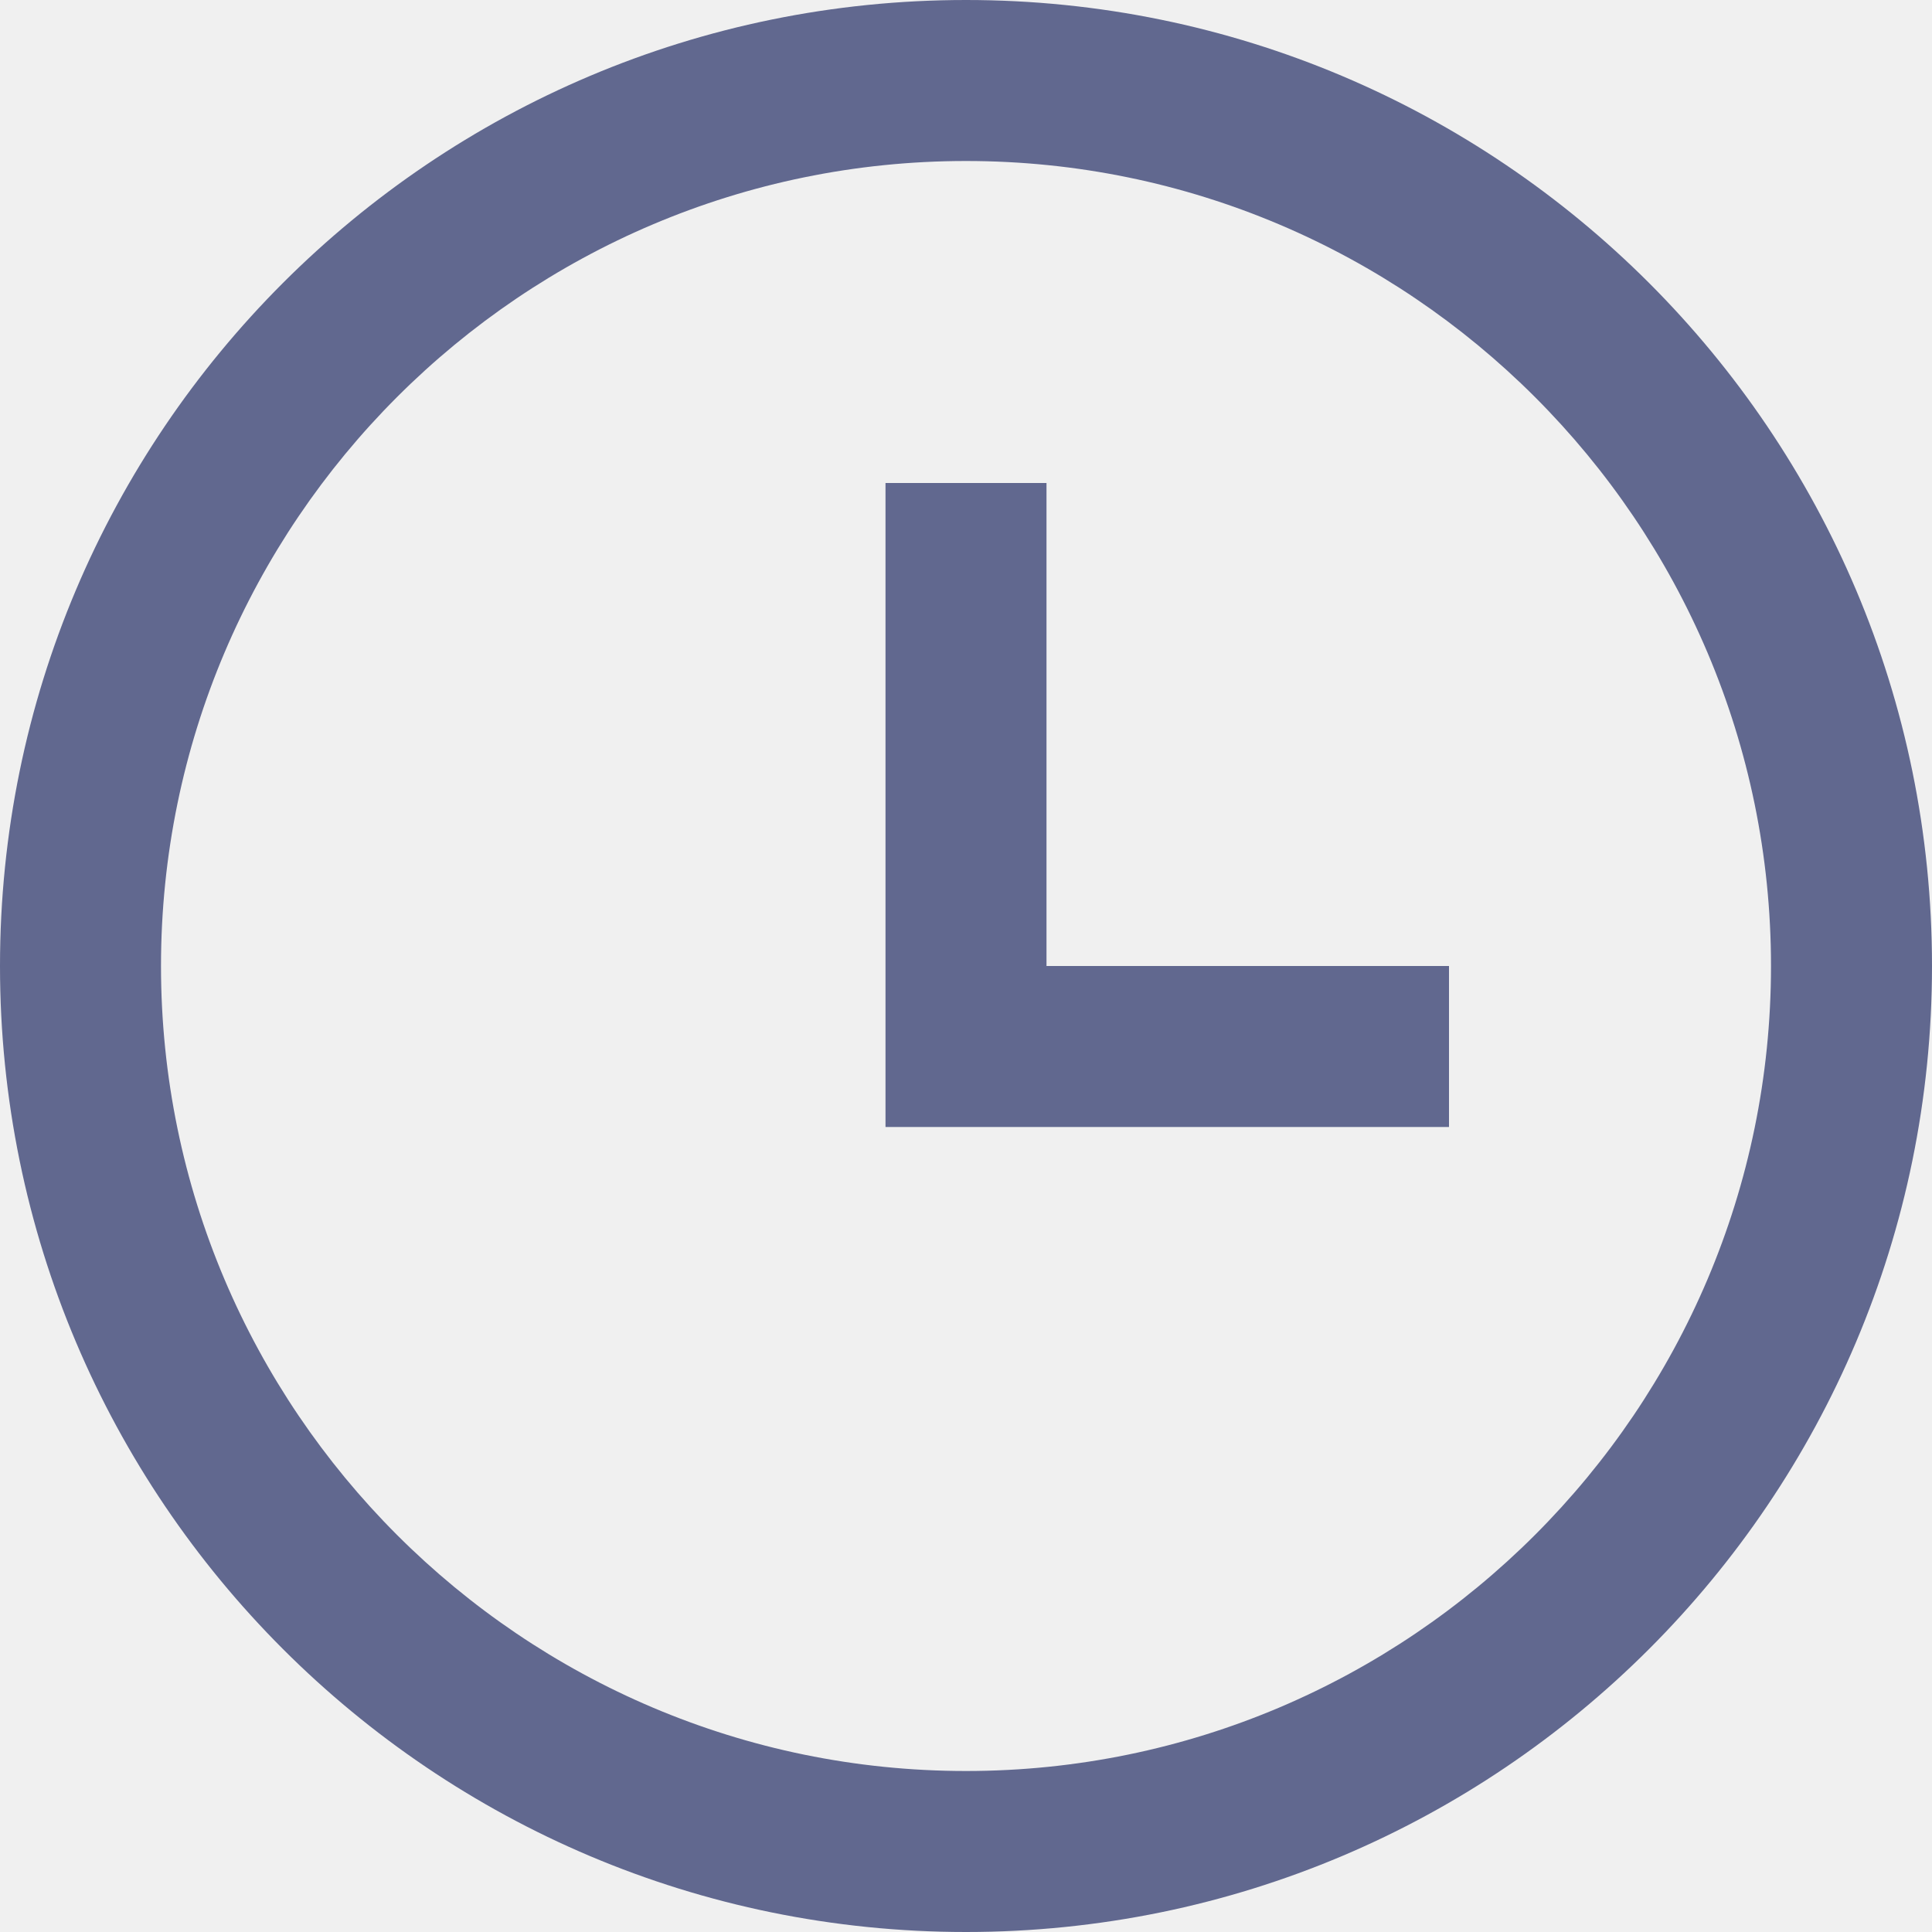
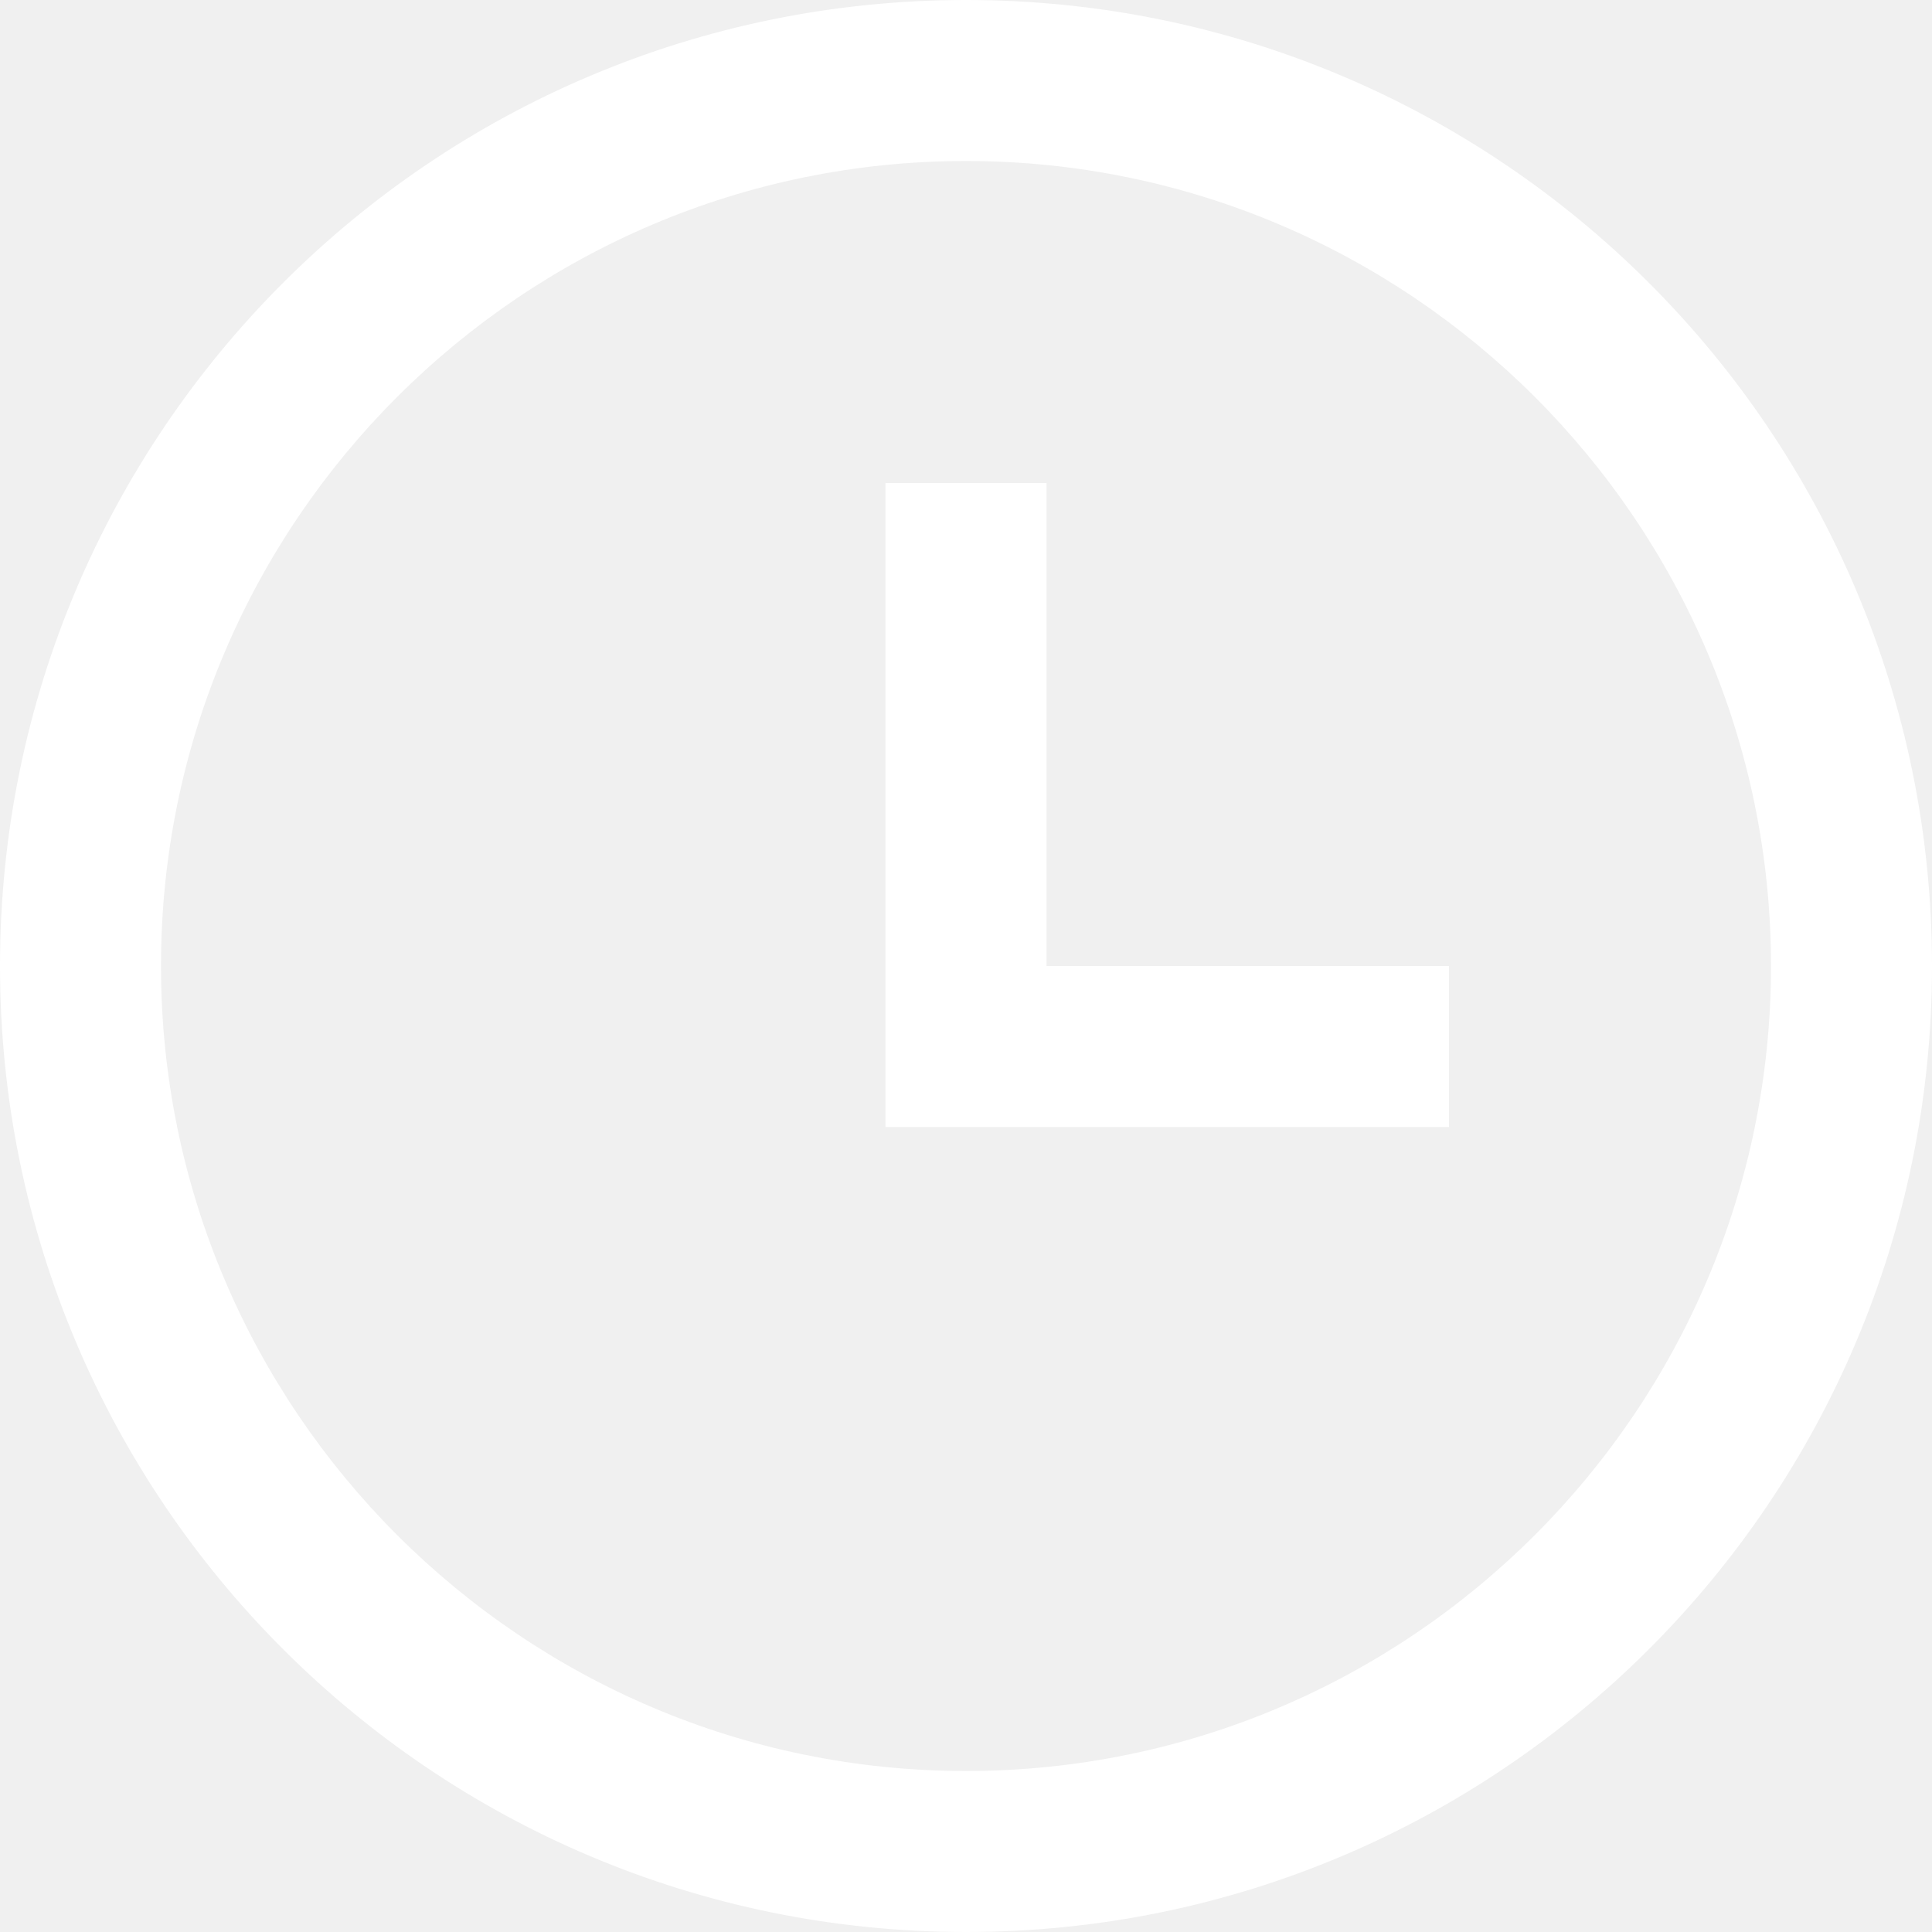
- <svg xmlns="http://www.w3.org/2000/svg" fill="#61688F" width="24" height="24" viewBox="0 0 24 24">
+ <svg xmlns="http://www.w3.org/2000/svg" fill="#ffffff" width="24" height="24" viewBox="0 0 24 24">
  <path d="M12 2c5.514 0 10 4.486 10 10s-4.486 10-10 10-10-4.486-10-10 4.486-10 10-10zm0-2c-6.627 0-12 5.373-12 12s5.373 12 12 12 12-5.373 12-12-5.373-12-12-12zm1 12v-6h-2v8h7v-2h-5z" />
</svg>
